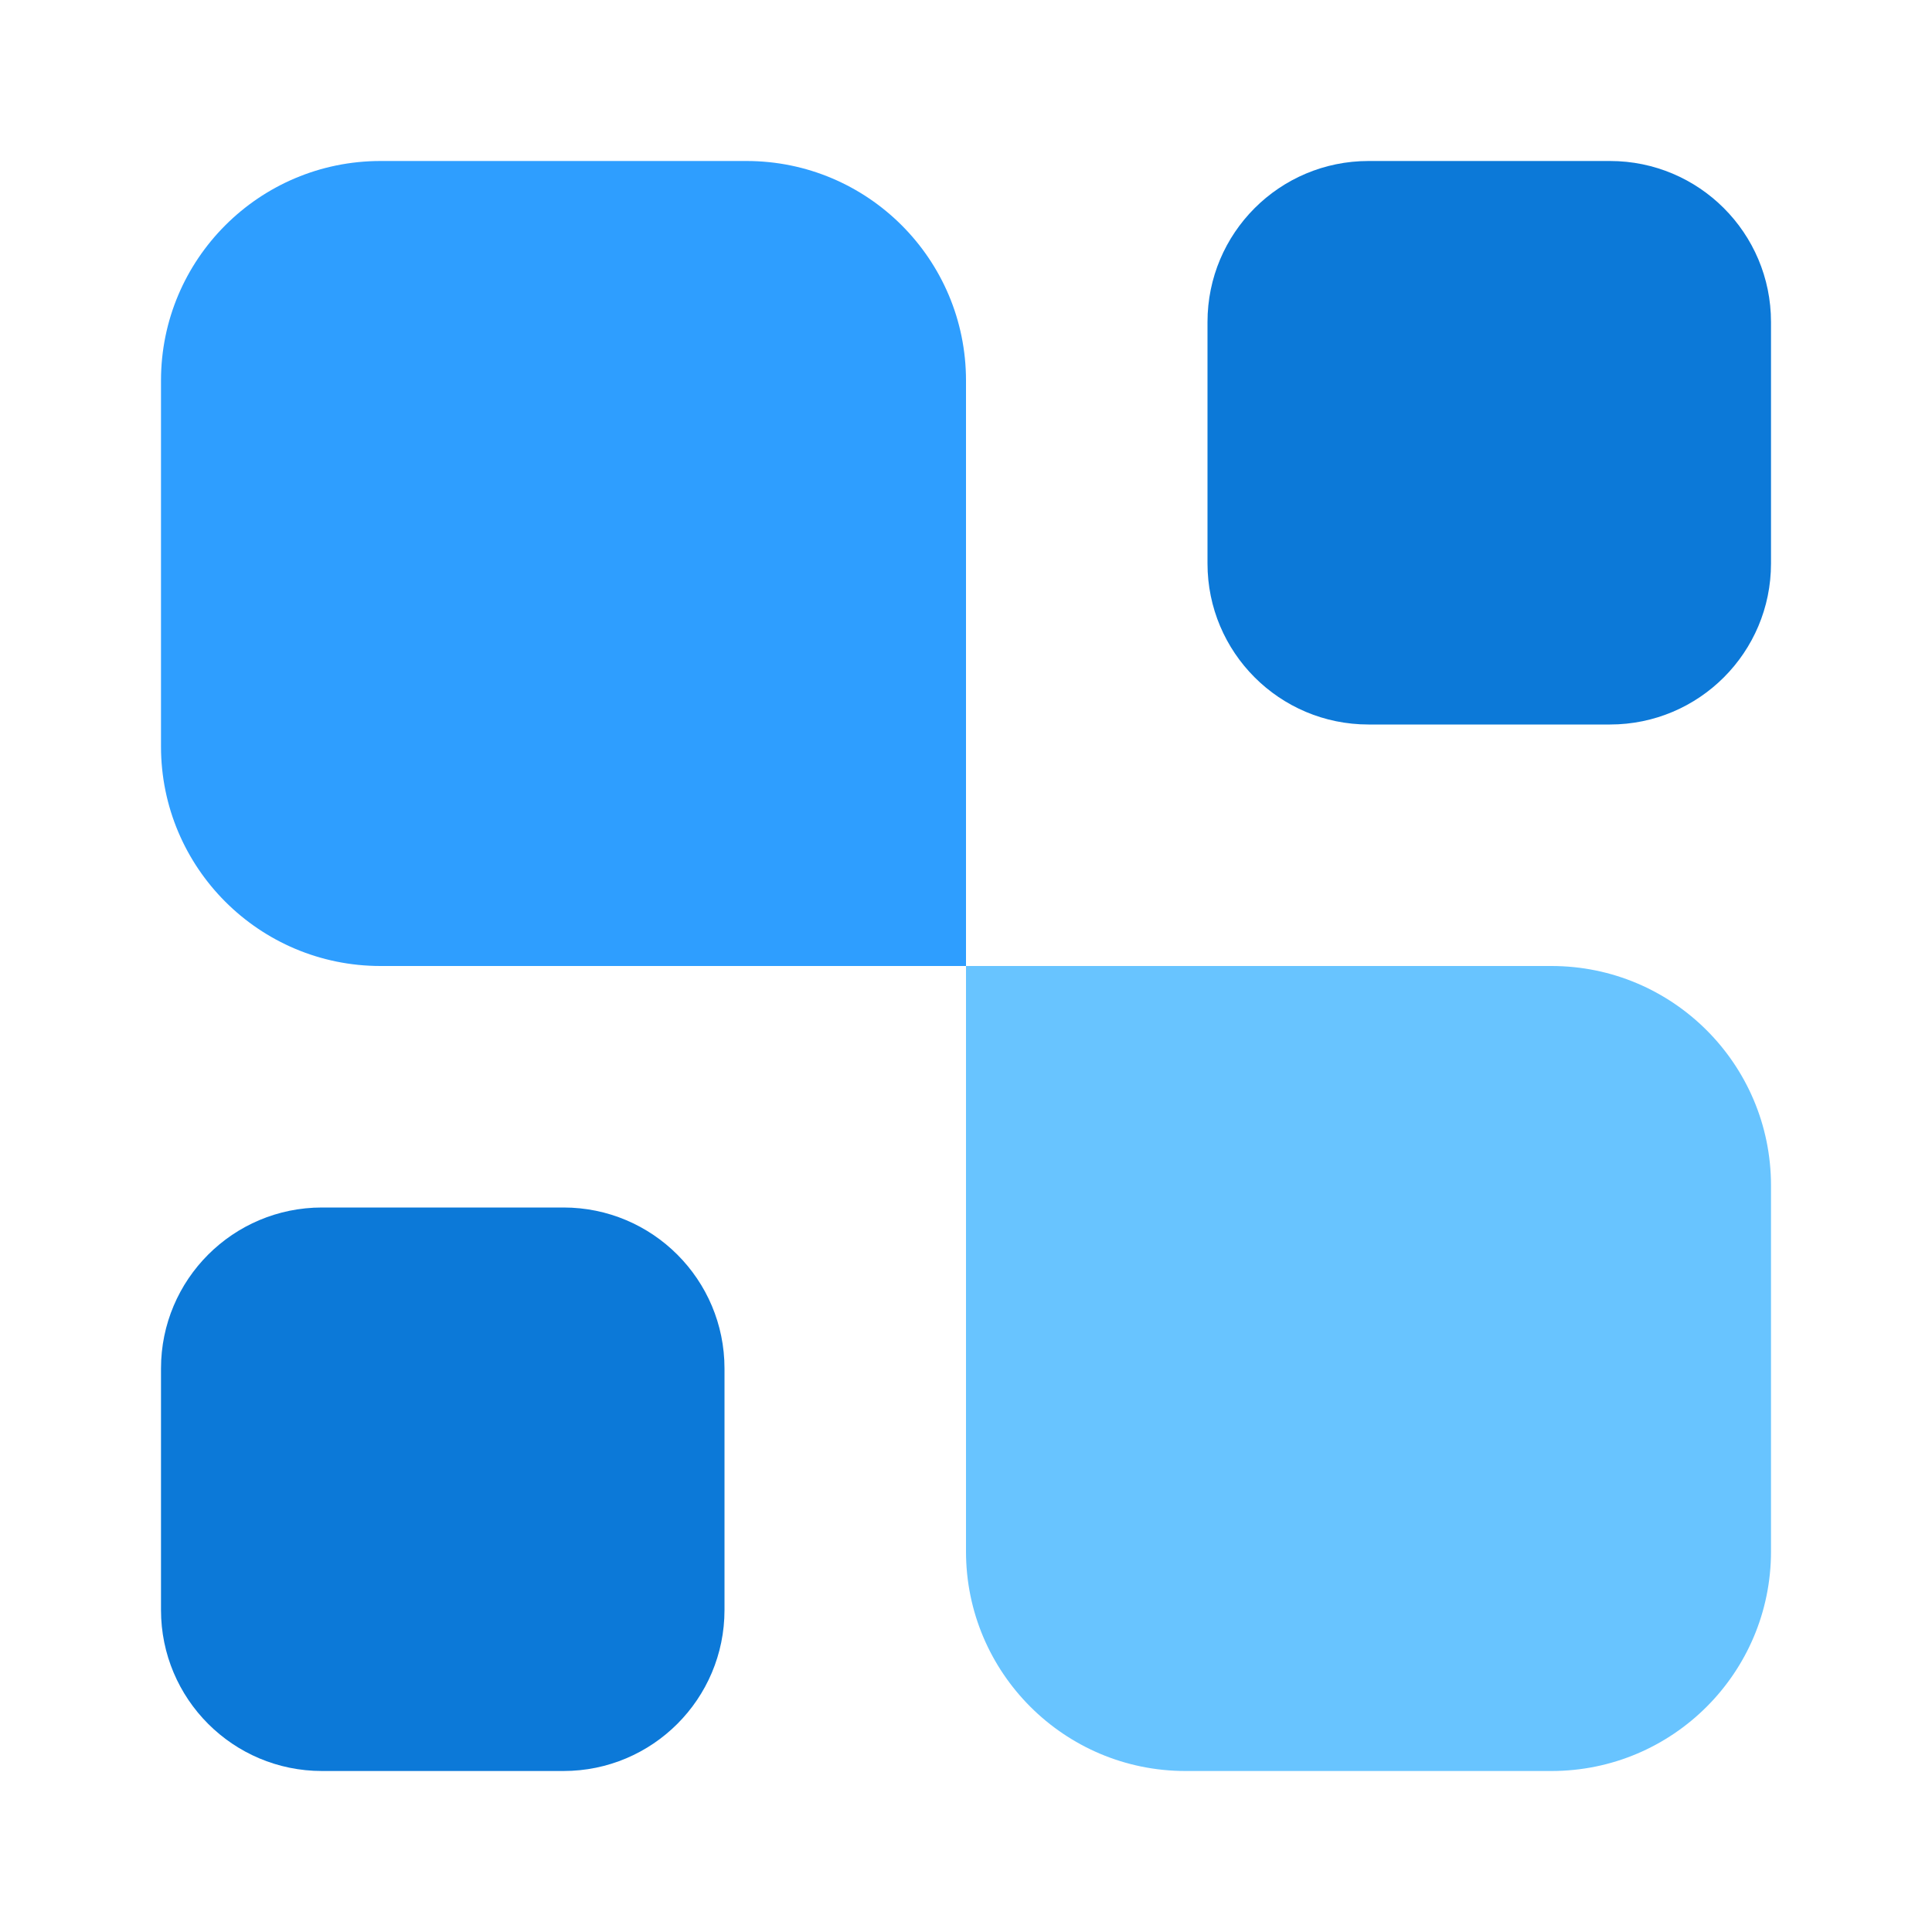
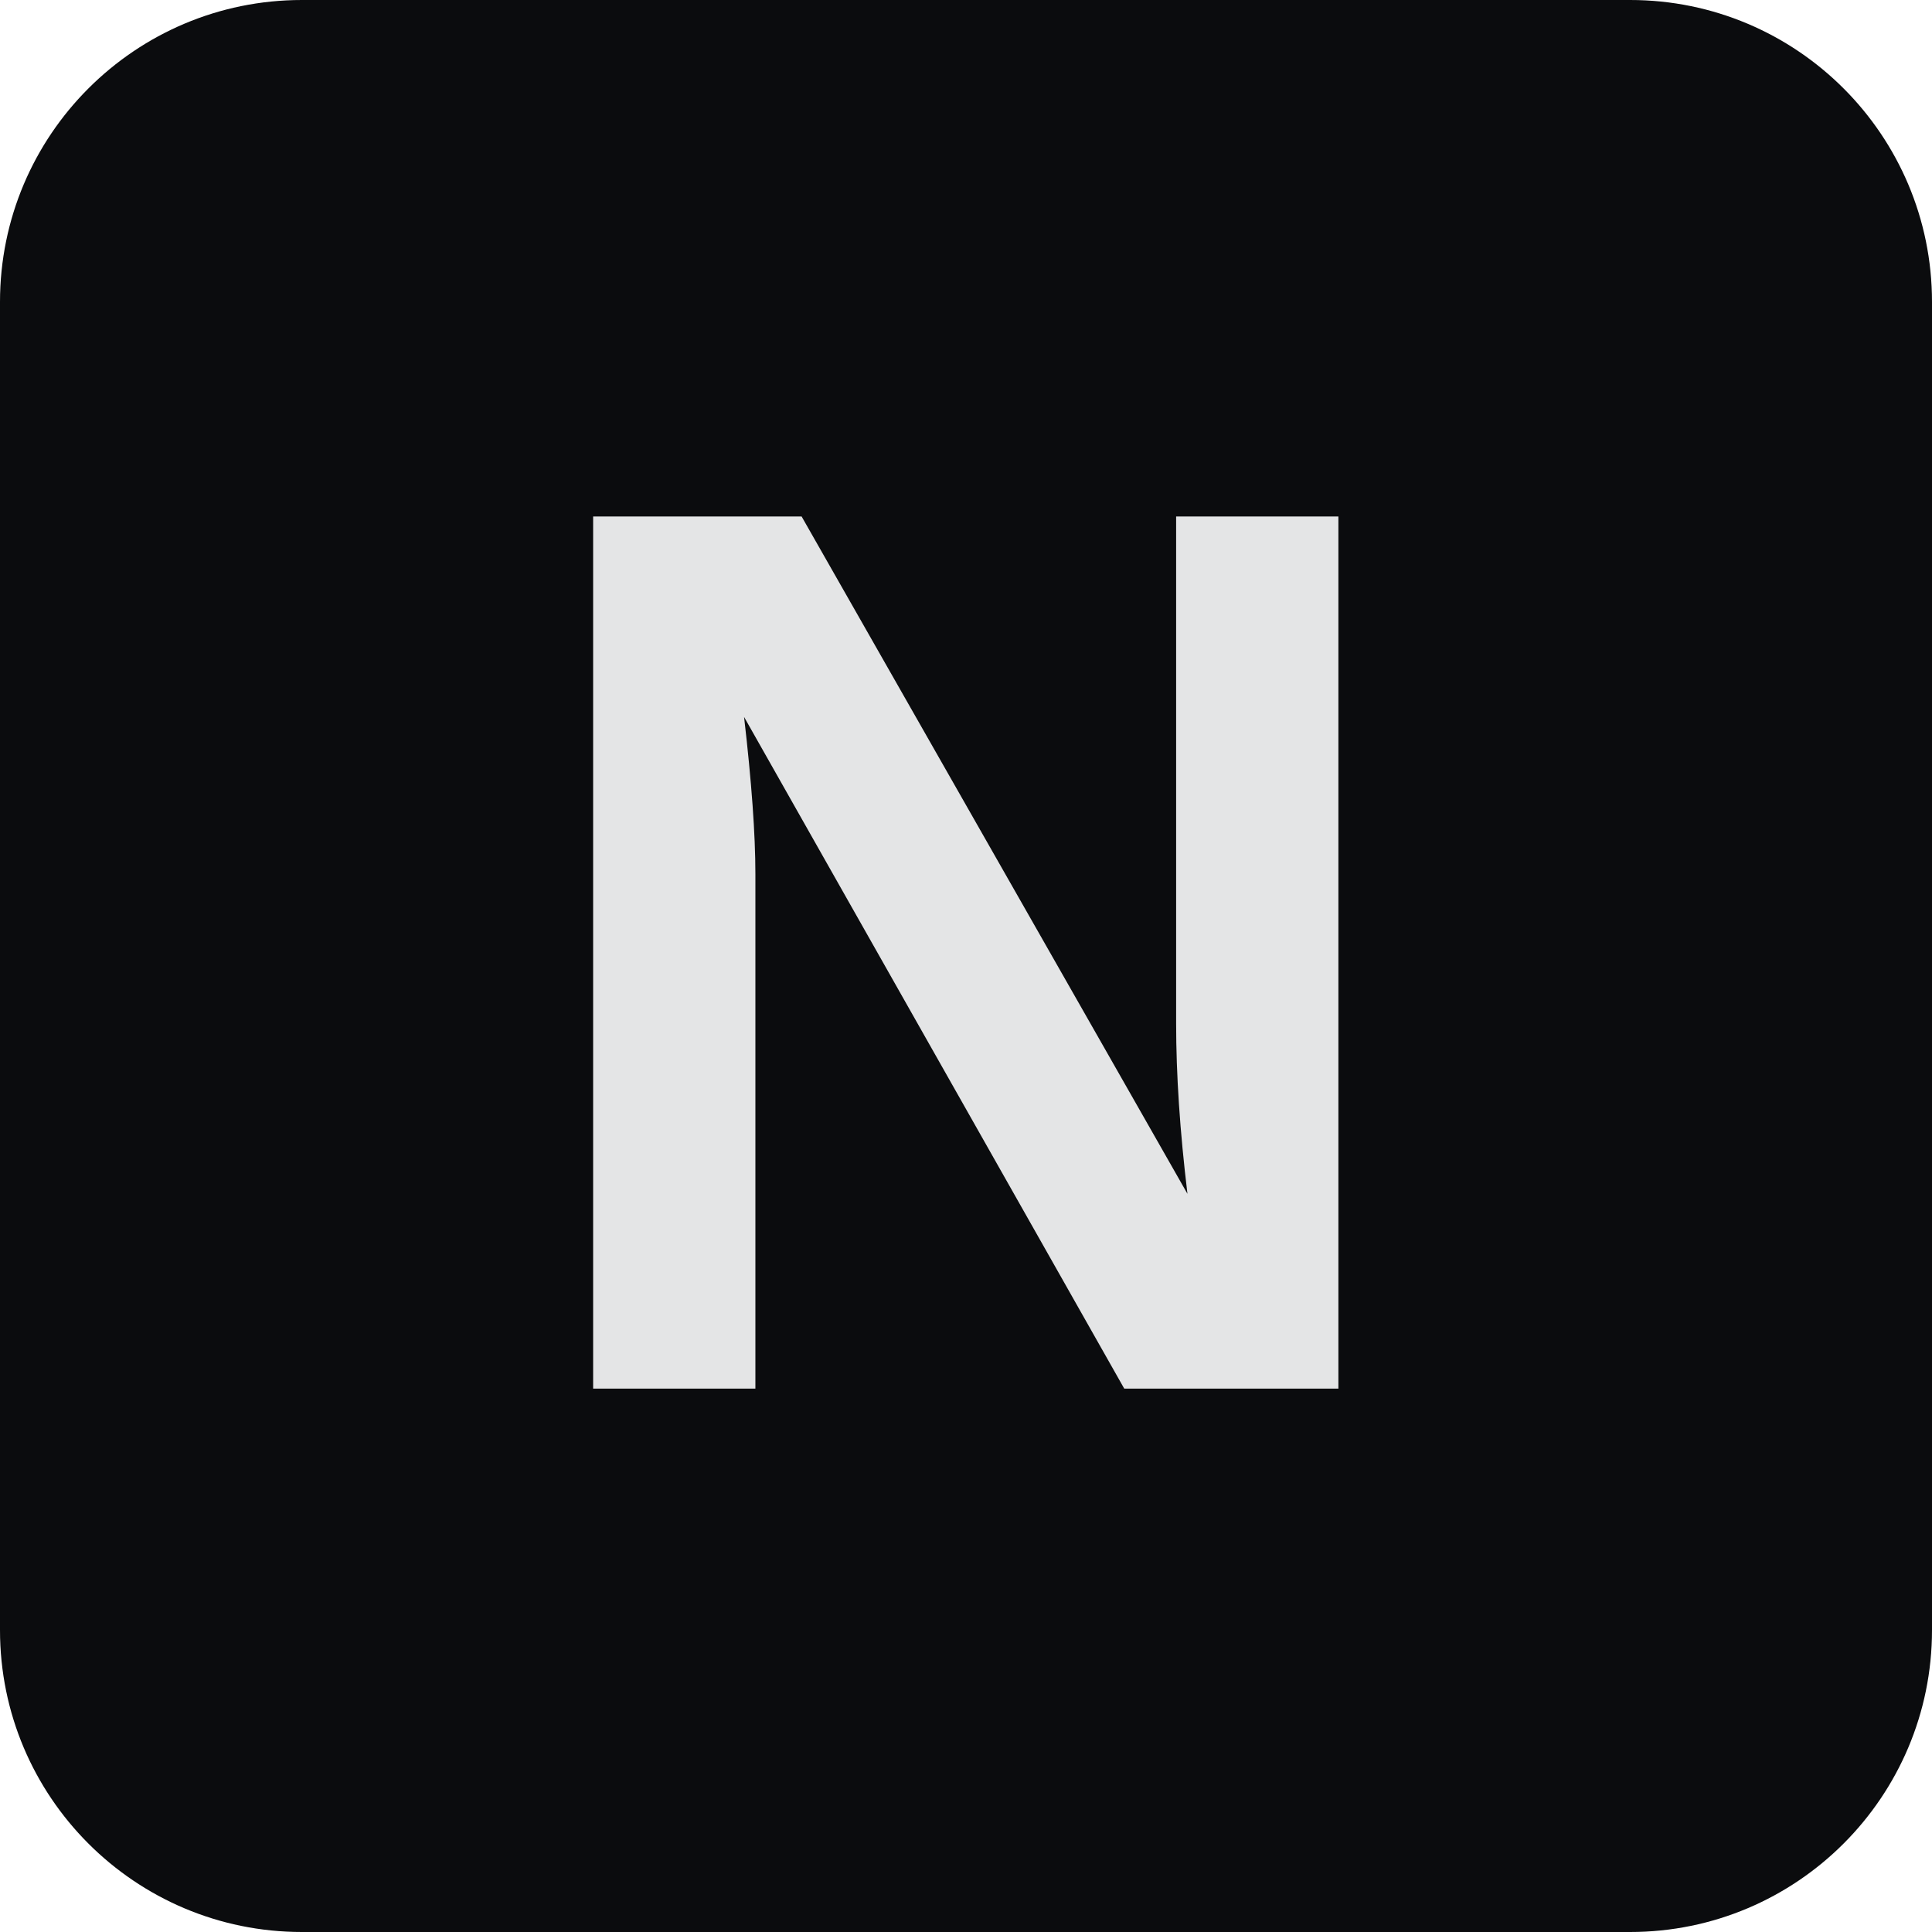
- <svg xmlns="http://www.w3.org/2000/svg" width="24" height="24" viewBox="0 0 24 24" fill="none">
-   <path d="M22 19.273C22 20.779 20.779 22 19.273 22H14.727C13.221 22 12 20.779 12 19.273V12H19.273C20.779 12 22 13.221 22 14.727V19.273Z" fill="#68C4FF" />
-   <path d="M20 2C21.105 2 22 2.895 22 4V7C22 8.105 21.105 9 20 9H17C15.895 9 15 8.105 15 7V4C15 2.895 15.895 2 17 2H20Z" fill="#0C79D8" />
-   <path d="M7 15C8.105 15 9 15.895 9 17V20C9 21.105 8.105 22 7 22H4C2.895 22 2 21.105 2 20V17C2 15.895 2.895 15 4 15H7Z" fill="#0C79D8" />
-   <path d="M12 12H4.727C3.221 12 2 10.779 2 9.273V4.727C2 3.221 3.221 2 4.727 2H9.273C10.779 2 12 3.221 12 4.727V12Z" fill="#2E9EFF" />
+ <svg xmlns="http://www.w3.org/2000/svg" viewBox="0 0 64 64">
+   <rect width="64" height="64" rx="10" fill="#0b0c0e" />
+   <text x="32" y="46" text-anchor="middle" font-family="Arial,sans-serif" font-weight="bold" font-size="42" fill="#e4e5e6">N</text>
</svg>
